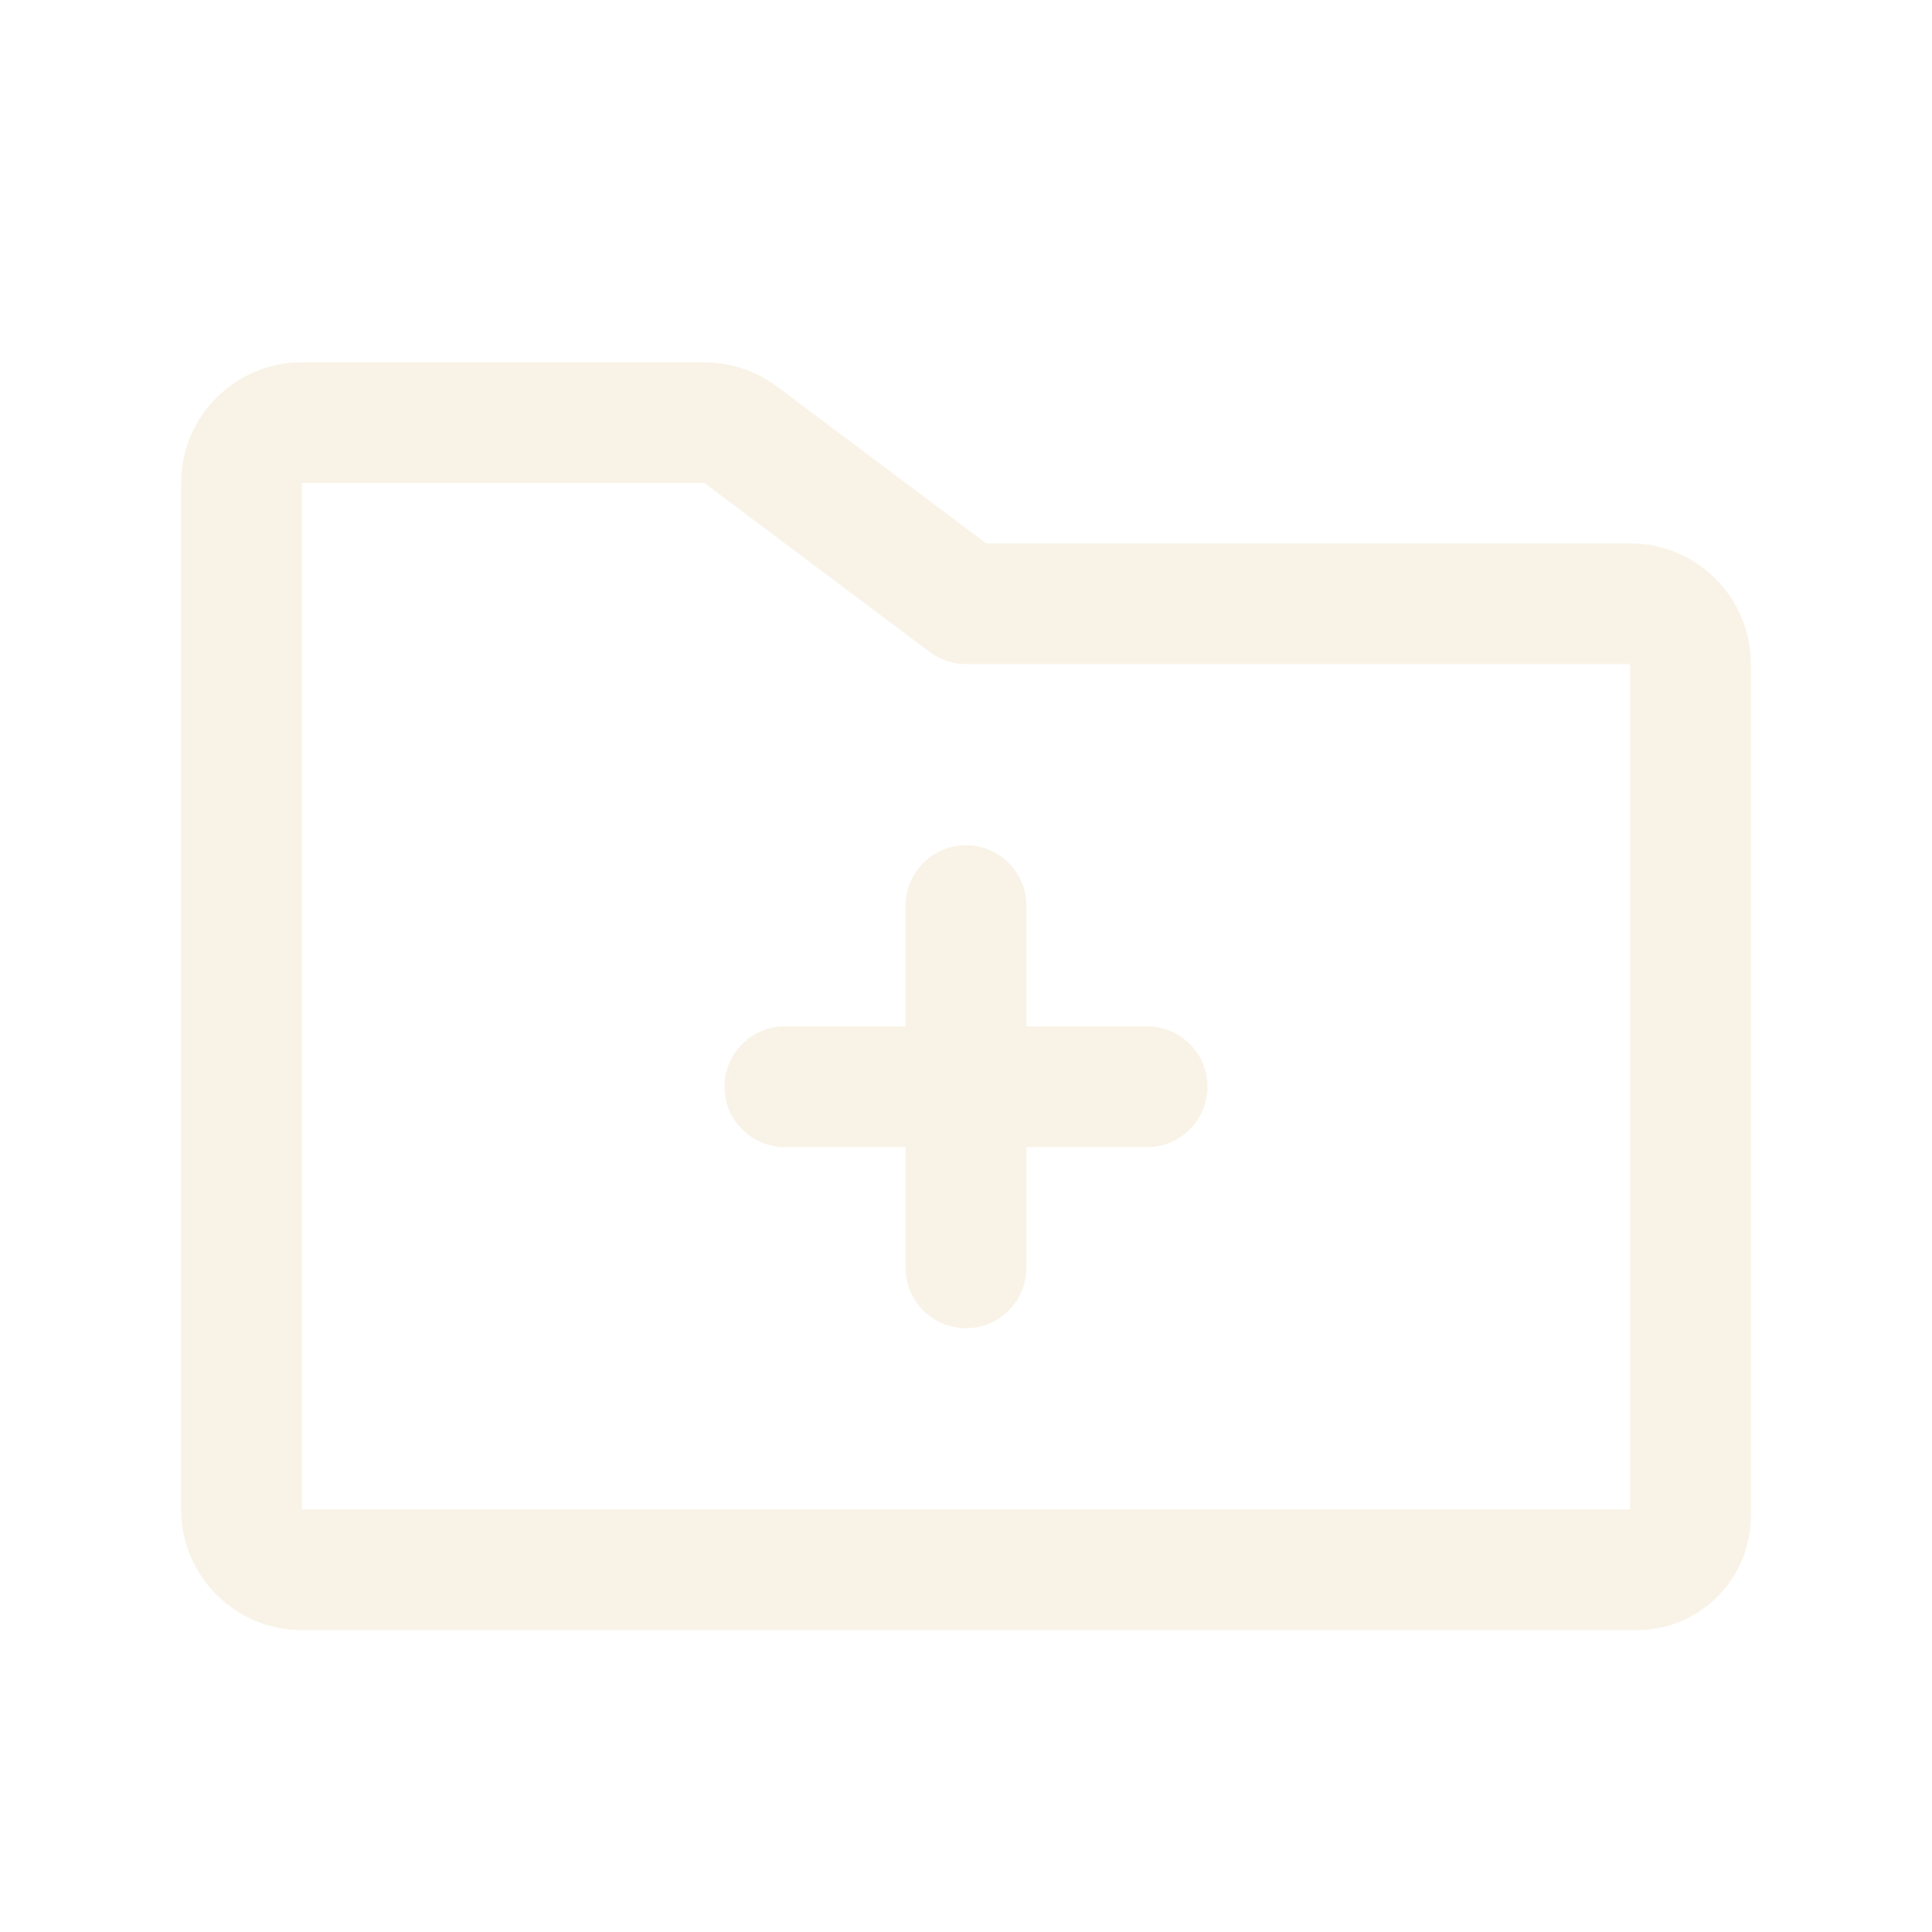
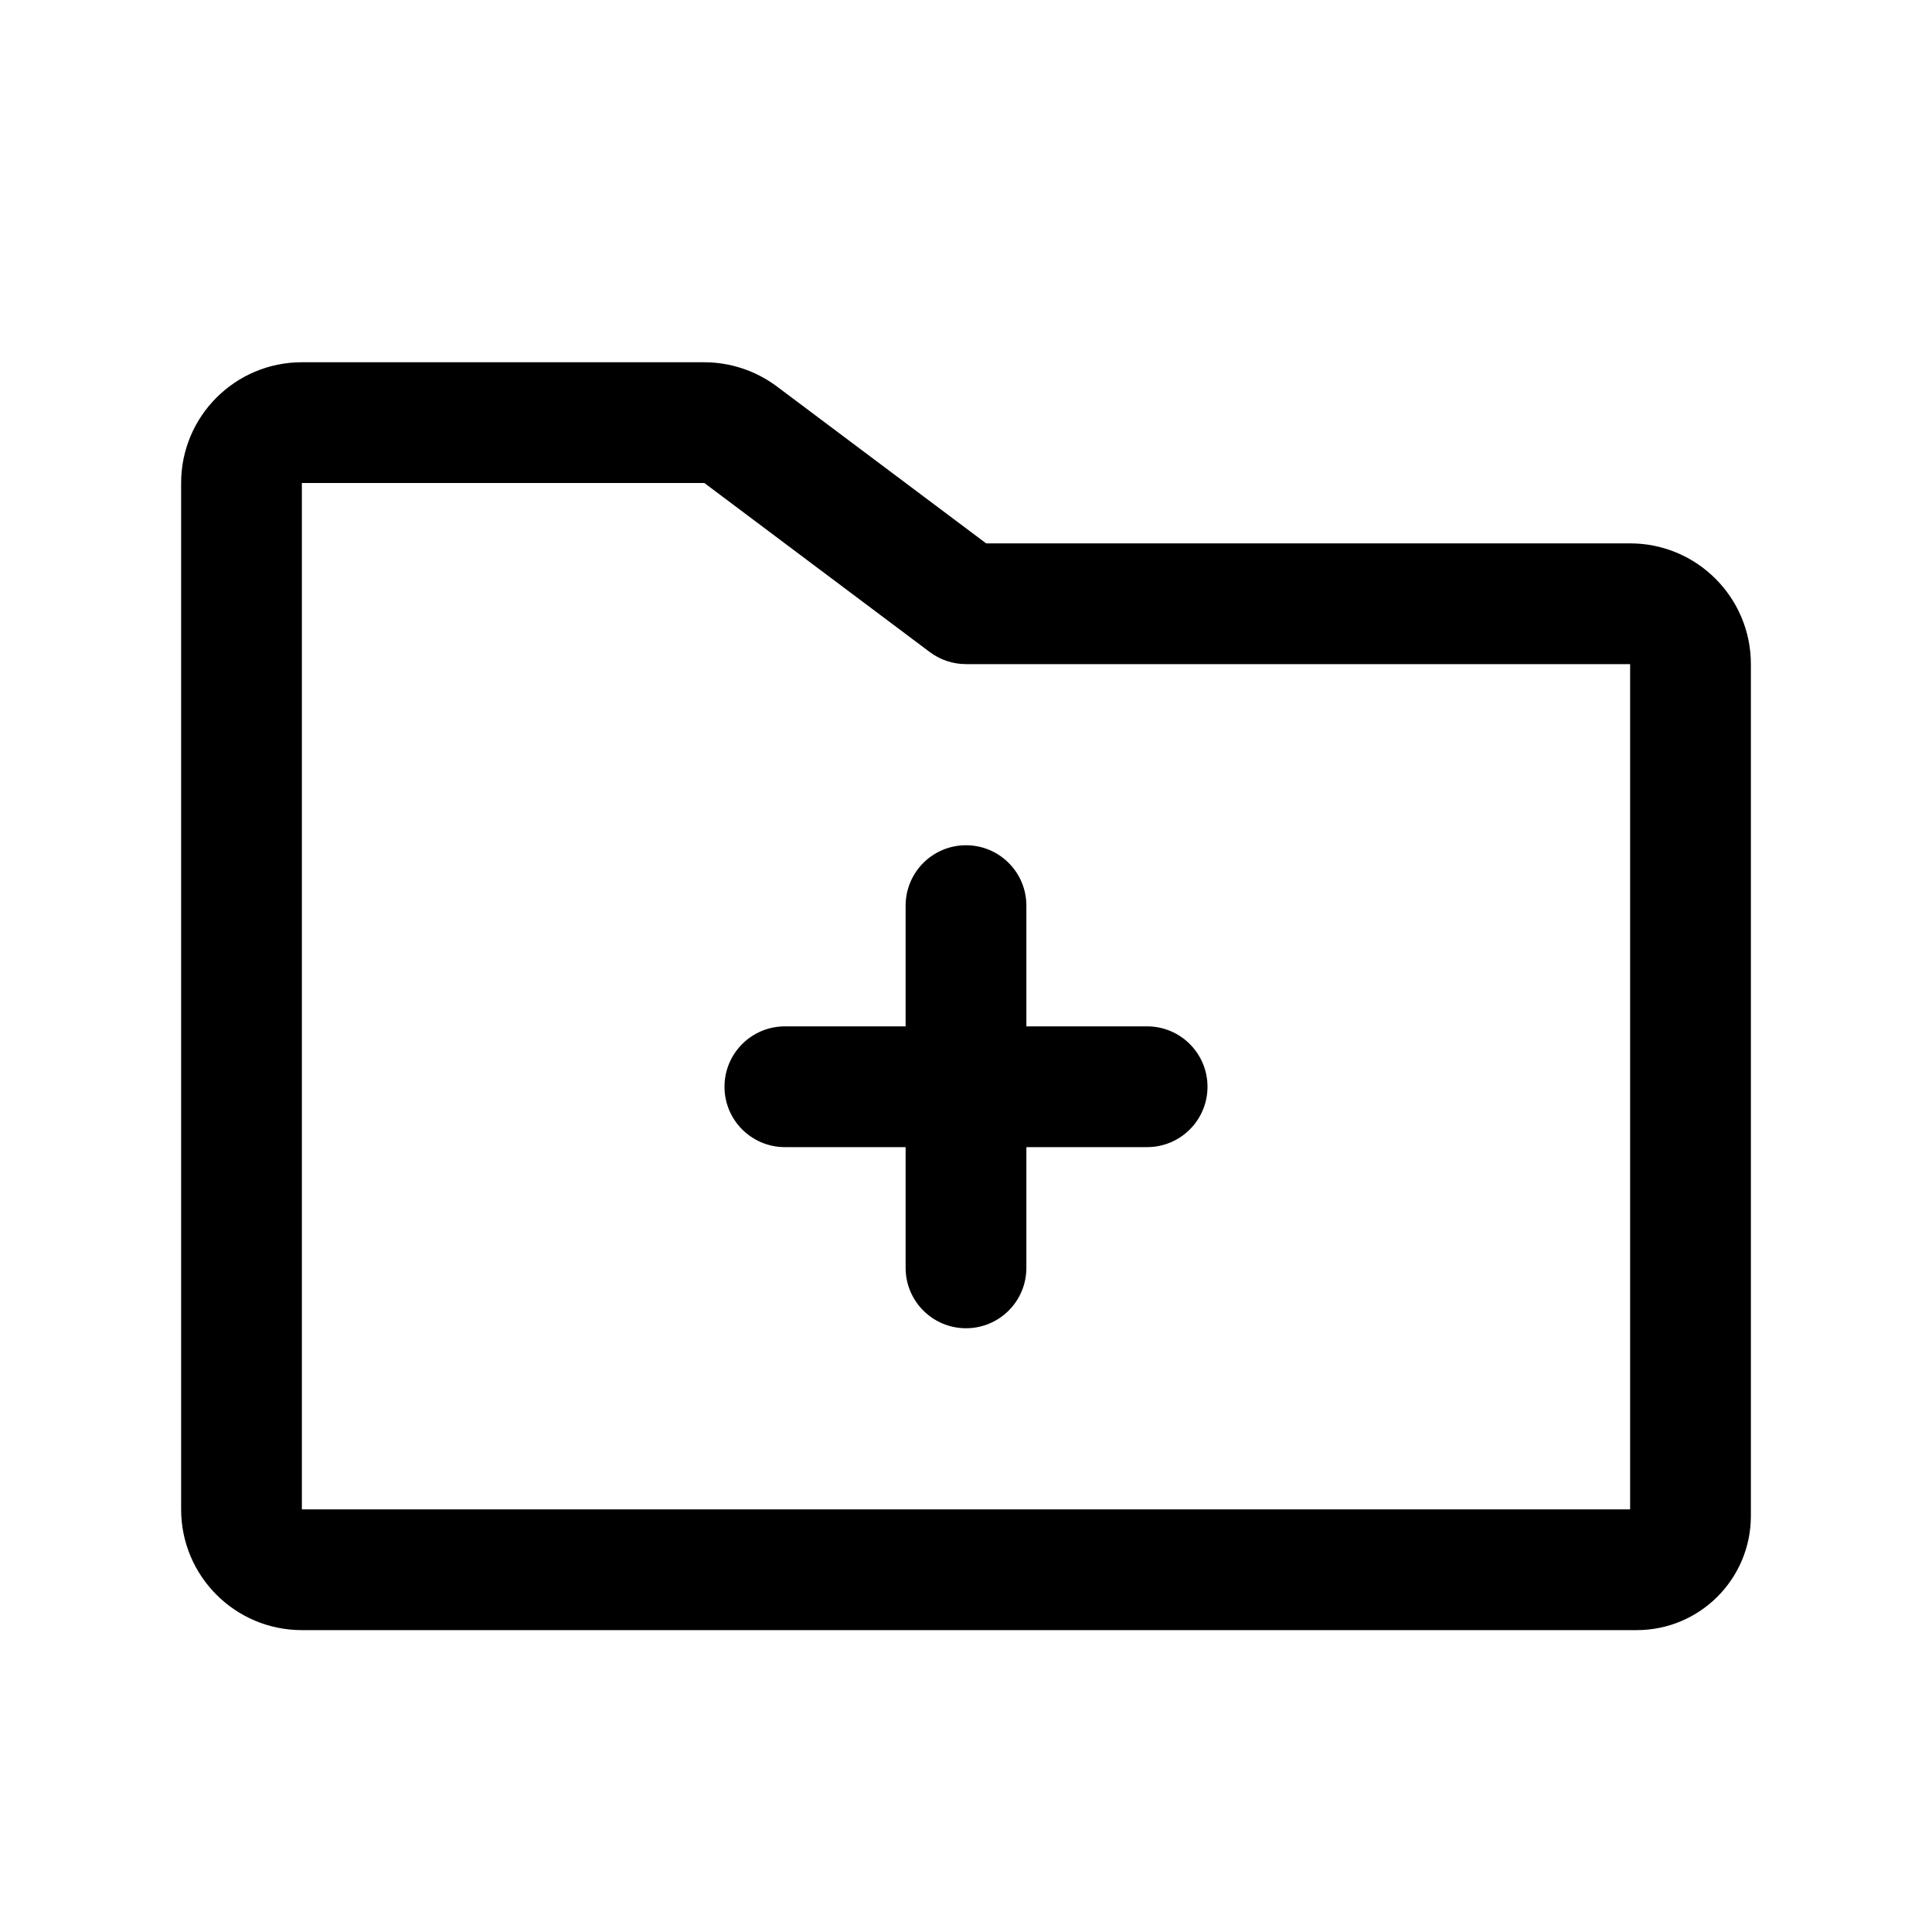
<svg xmlns="http://www.w3.org/2000/svg" width="1rem" height="1rem" viewBox="0 0 256 256">
-   <path fill="#f9f3e7" d="M216 72h-85.33l-27.74-20.8a16.12 16.12 0 0 0-9.6-3.2H40a16 16 0 0 0-16 16v136a16 16 0 0 0 16 16h176.89A15.13 15.13 0 0 0 232 200.89V88a16 16 0 0 0-16-16m0 128H40V64h53.33l29.87 22.4A8 8 0 0 0 128 88h88Zm-56-56a8 8 0 0 1-8 8h-16v16a8 8 0 0 1-16 0v-16h-16a8 8 0 0 1 0-16h16v-16a8 8 0 0 1 16 0v16h16a8 8 0 0 1 8 8" />
+   <path fill="#000000" d="M216 72h-85.33l-27.74-20.8a16.12 16.12 0 0 0-9.6-3.2H40a16 16 0 0 0-16 16v136a16 16 0 0 0 16 16h176.89A15.13 15.13 0 0 0 232 200.89V88a16 16 0 0 0-16-16m0 128H40V64h53.33l29.87 22.4A8 8 0 0 0 128 88h88Zm-56-56a8 8 0 0 1-8 8h-16v16a8 8 0 0 1-16 0v-16h-16a8 8 0 0 1 0-16h16v-16a8 8 0 0 1 16 0v16h16a8 8 0 0 1 8 8" />
</svg>
